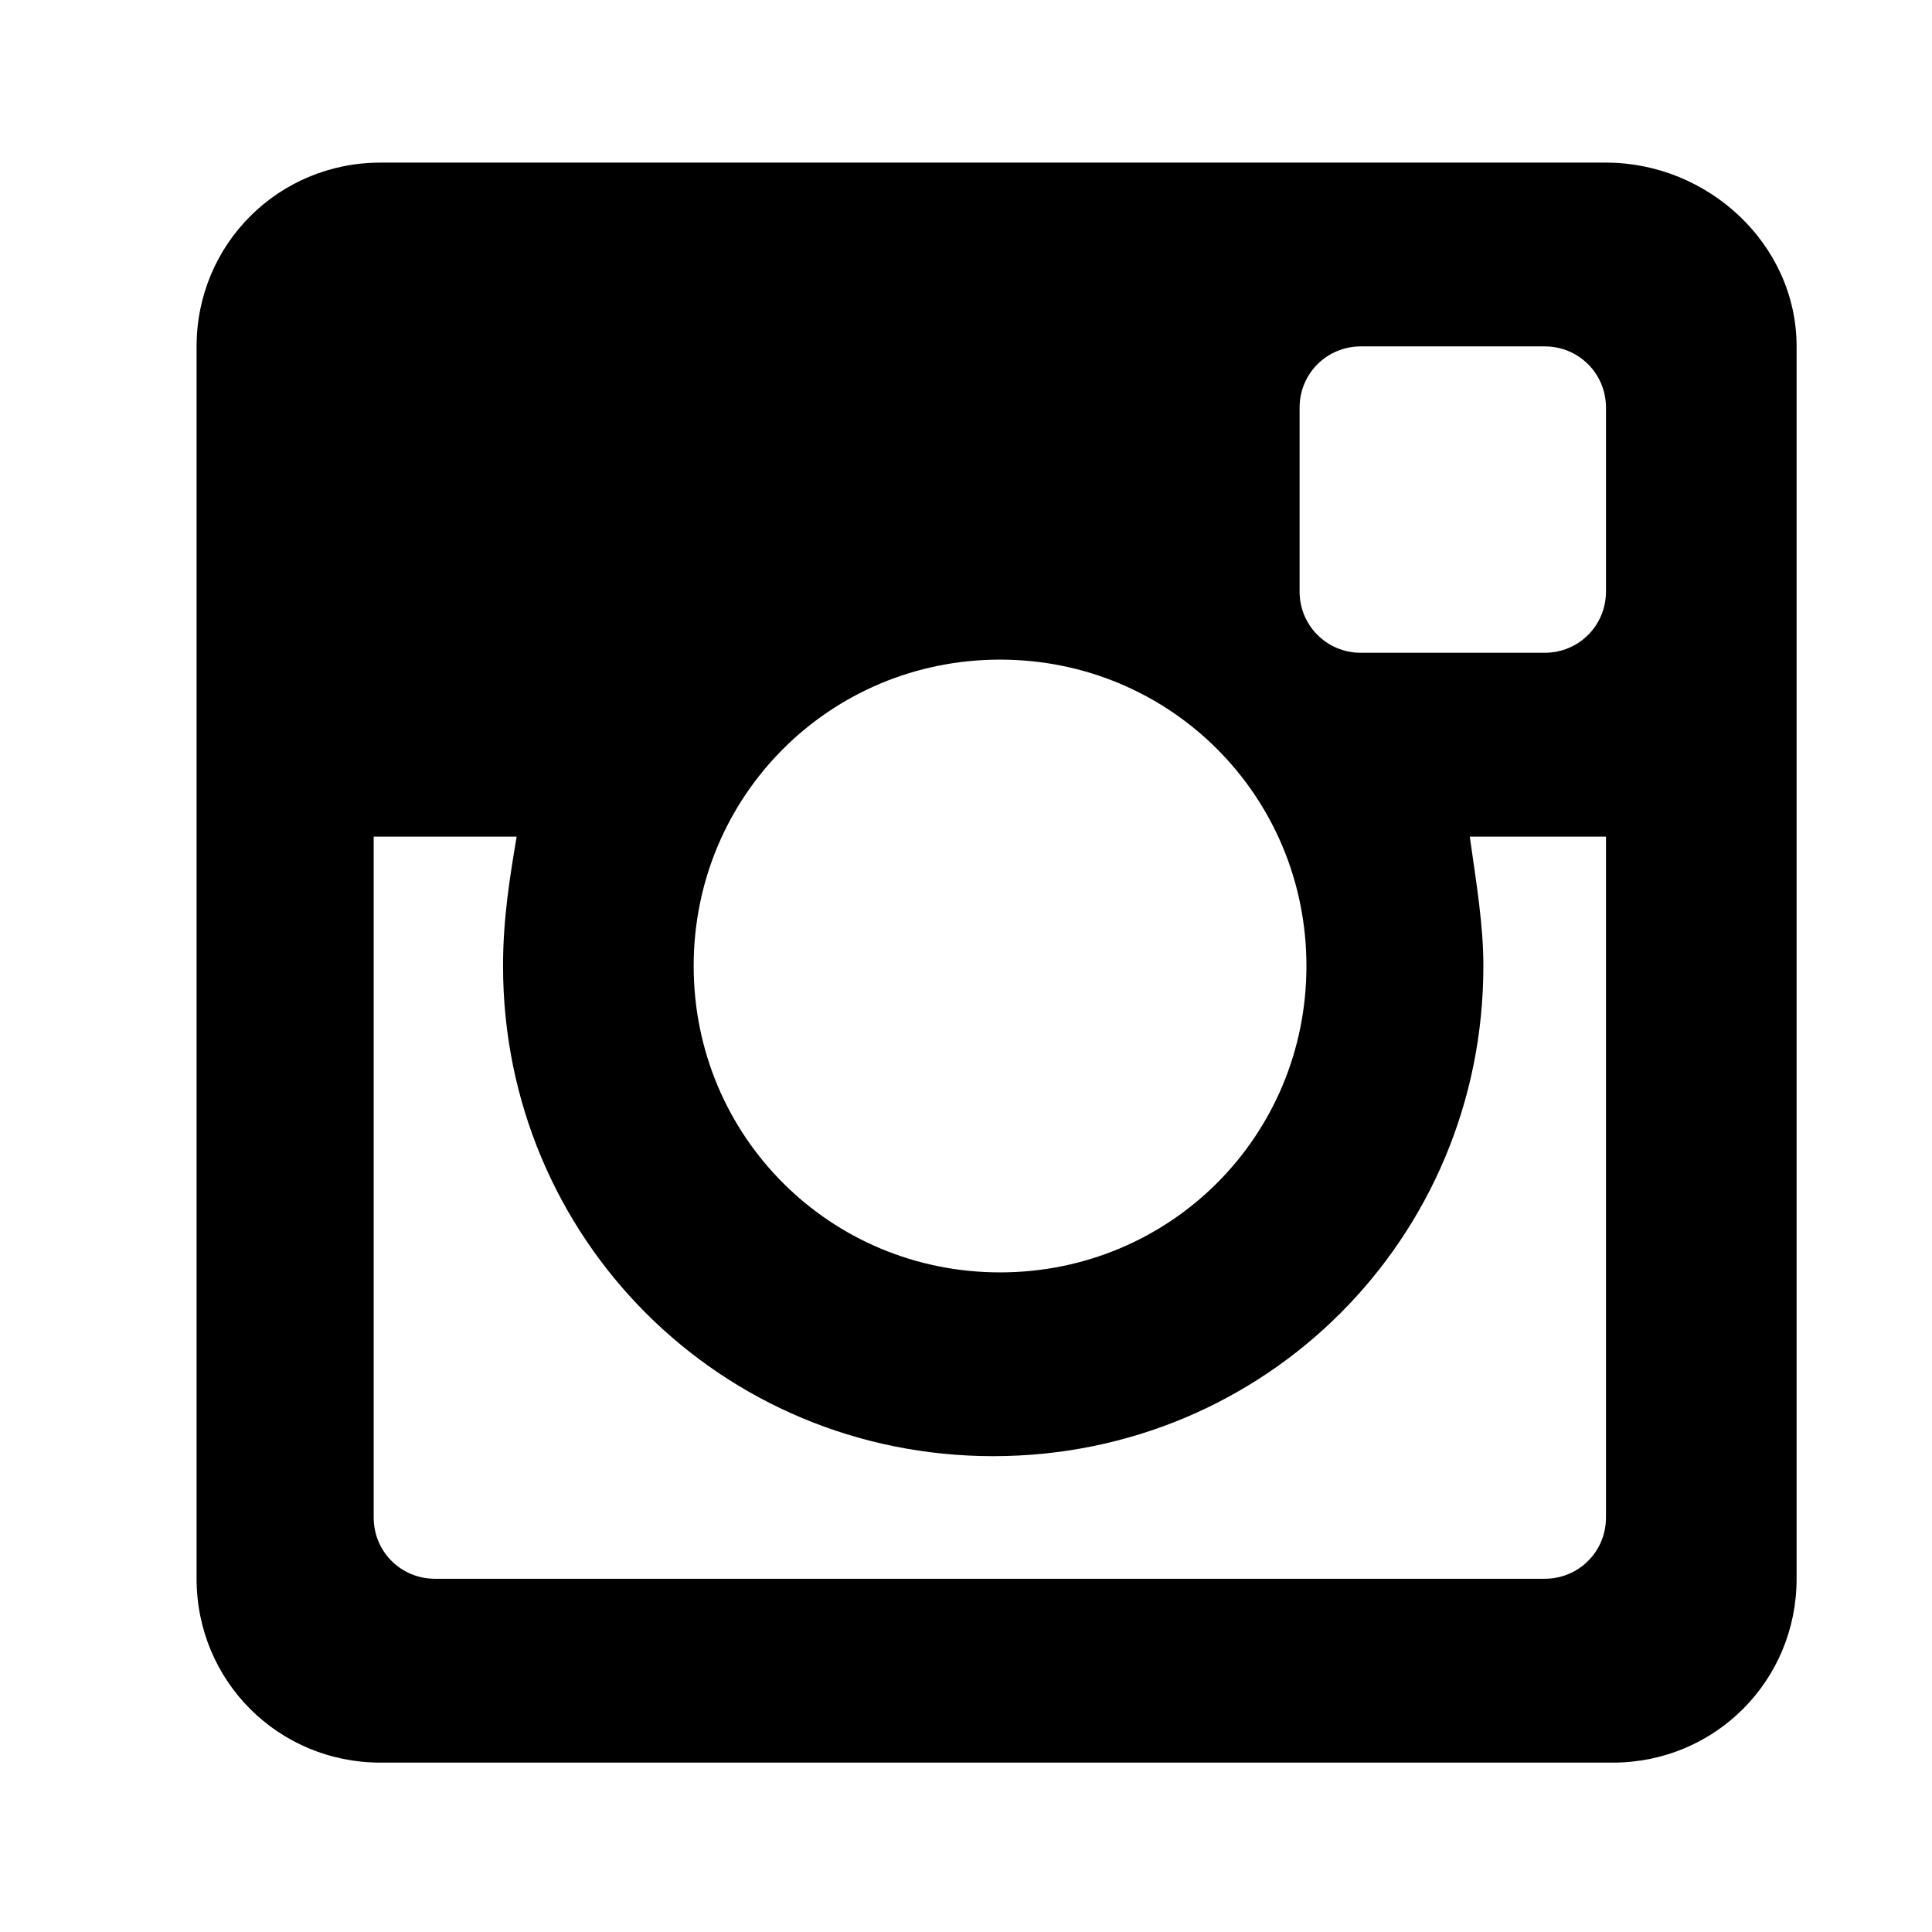
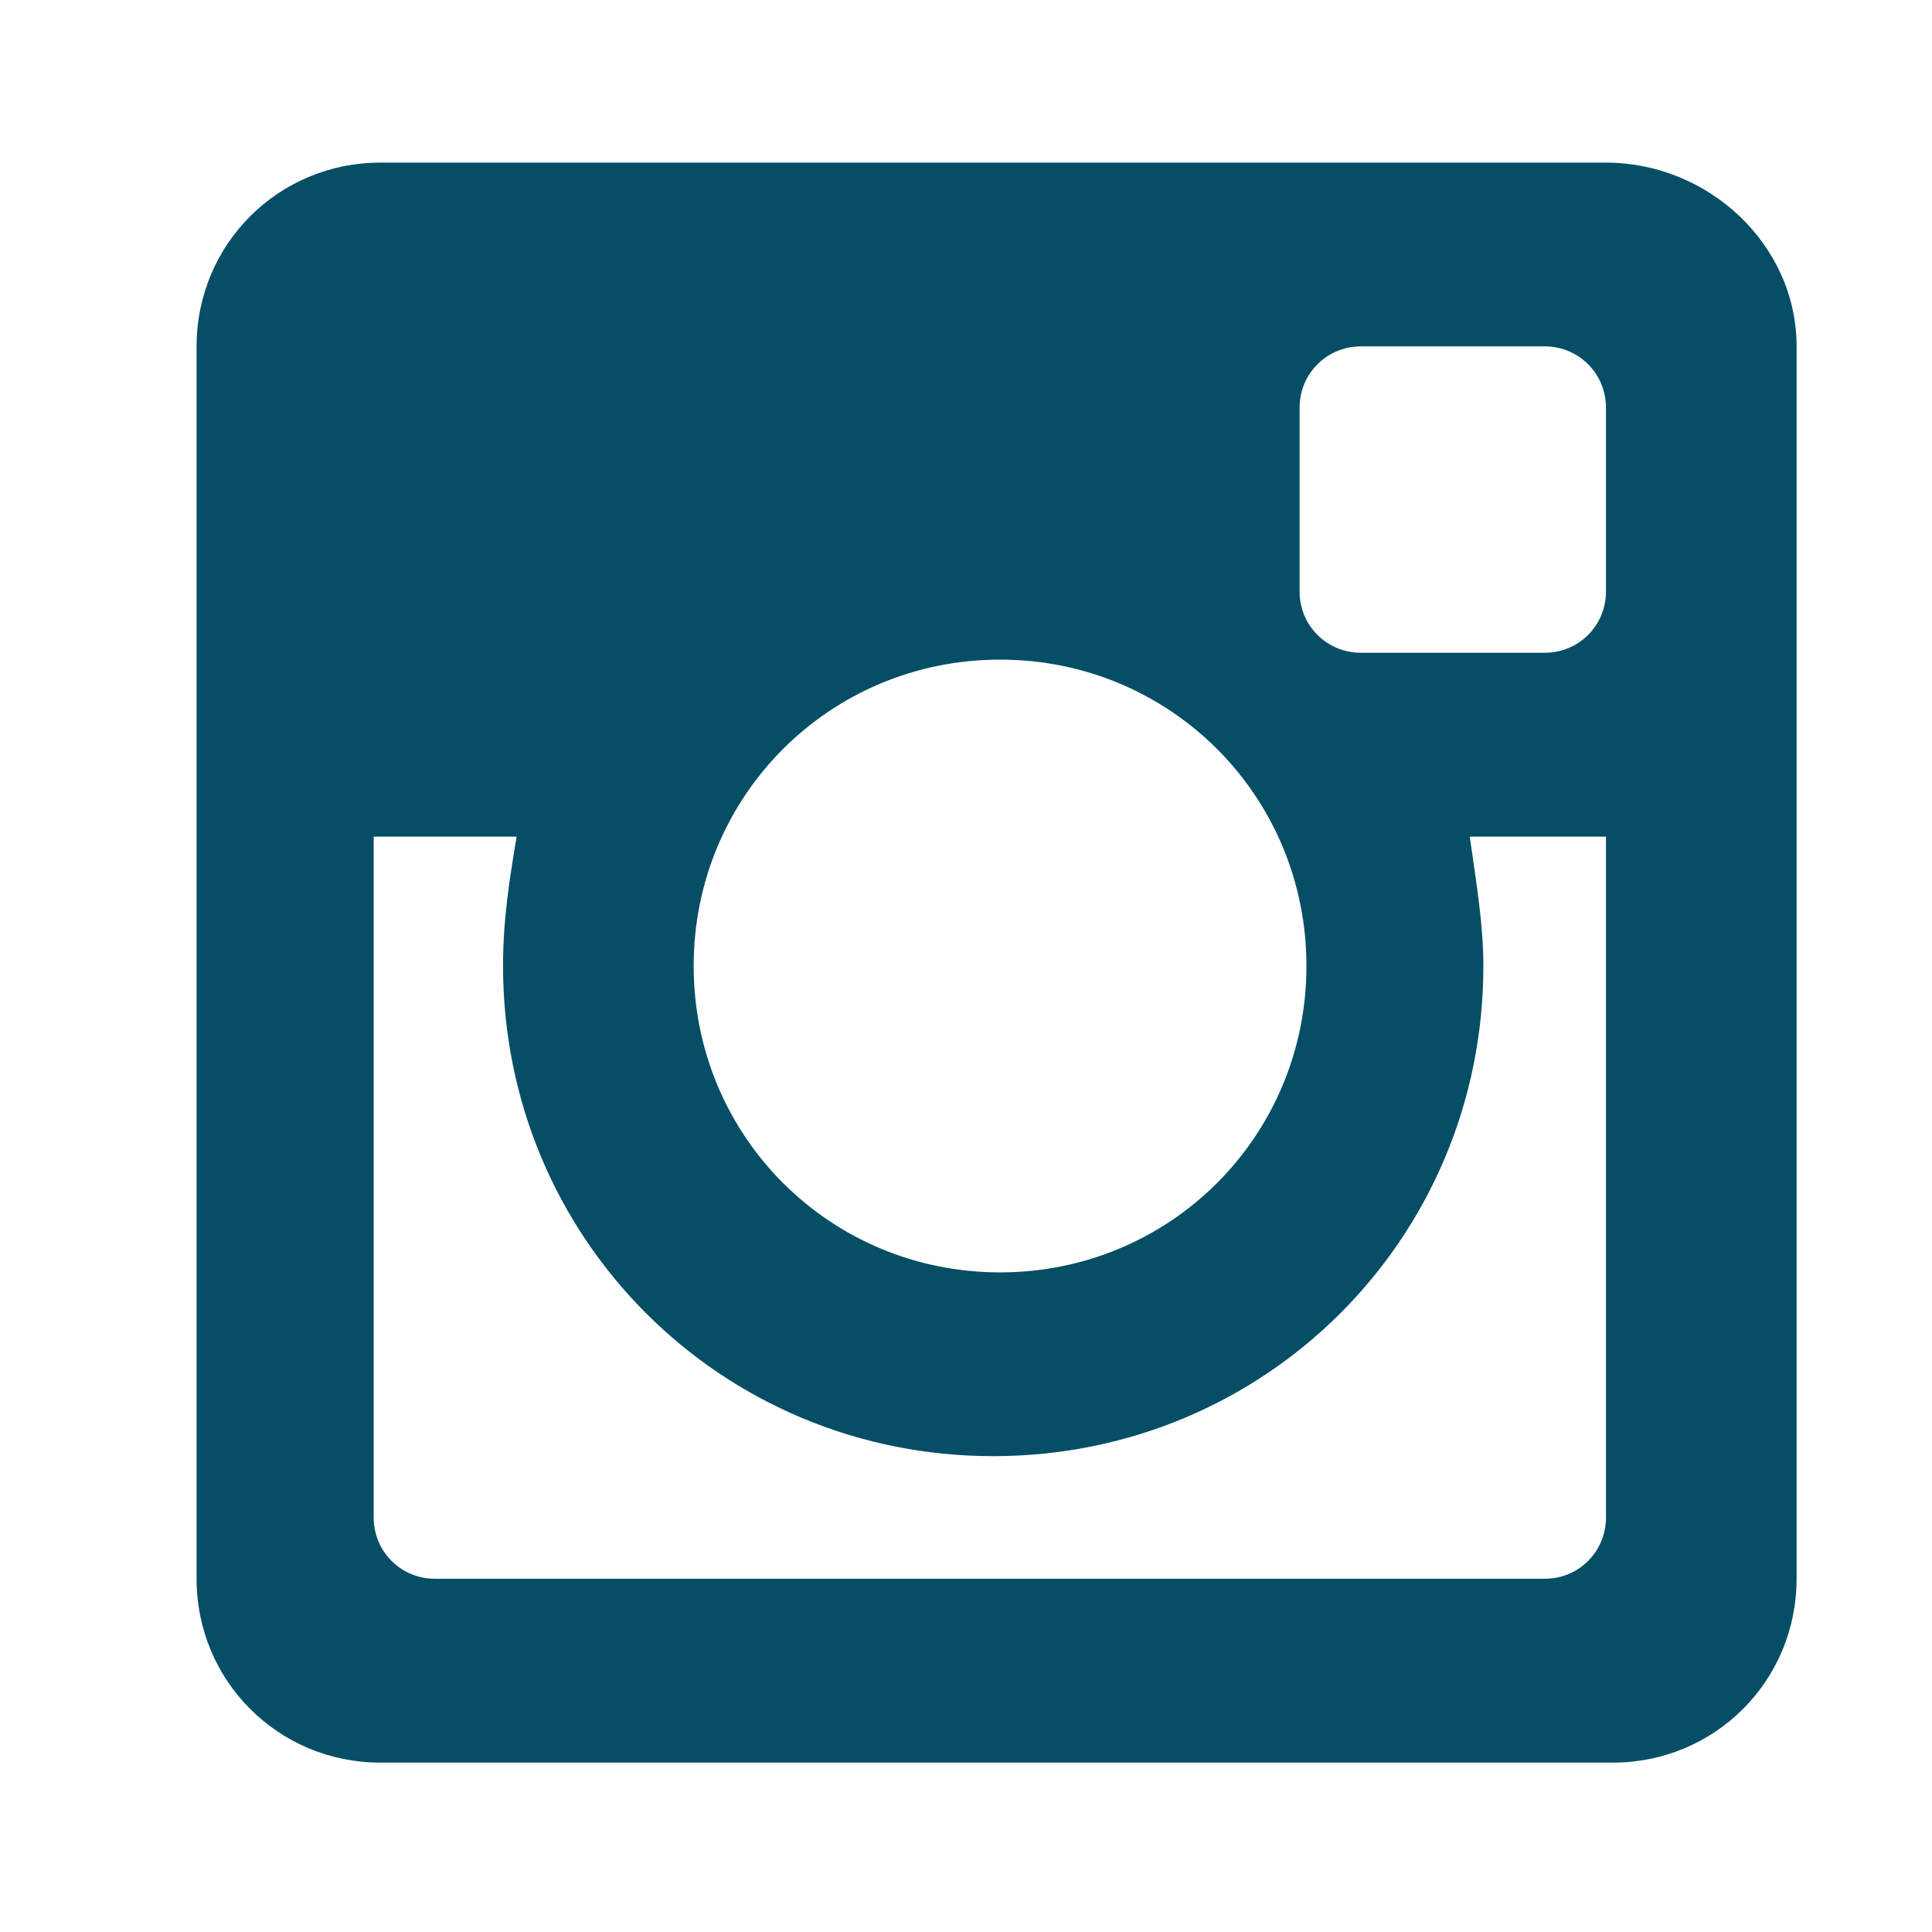
<svg xmlns="http://www.w3.org/2000/svg" width="24" height="24" viewBox="0 0 24 24" fill="none">
-   <path d="M19.95 2.02H4.726C3.457 2.02 2.442 3.035 2.442 4.304V19.612C2.442 20.881 3.457 21.896 4.726 21.896H20.034C21.303 21.896 22.318 20.881 22.318 19.612V4.304C22.318 3.035 21.219 2.02 19.95 2.02ZM12.423 8.194C14.537 8.194 16.229 9.886 16.229 12C16.229 14.114 14.537 15.806 12.423 15.806C10.309 15.806 8.617 14.114 8.617 12C8.617 9.886 10.309 8.194 12.423 8.194ZM19.95 18.851C19.95 19.274 19.612 19.612 19.189 19.612H5.403C4.98 19.612 4.642 19.274 4.642 18.851V10.393H6.418C6.333 10.901 6.249 11.408 6.249 12C6.249 15.383 8.955 18.089 12.338 18.089C15.721 18.089 18.427 15.383 18.427 12C18.427 11.492 18.342 10.985 18.258 10.393H19.95V18.851ZM19.95 7.348C19.95 7.771 19.612 8.109 19.189 8.109H16.905C16.482 8.109 16.144 7.771 16.144 7.348V5.064C16.144 4.641 16.482 4.303 16.905 4.303H19.189C19.612 4.303 19.95 4.641 19.95 5.064V7.348Z" fill="black" />
+   <path d="M19.95 2.02H4.726C3.457 2.02 2.442 3.035 2.442 4.304V19.612C2.442 20.881 3.457 21.896 4.726 21.896H20.034C21.303 21.896 22.318 20.881 22.318 19.612V4.304C22.318 3.035 21.219 2.02 19.95 2.02ZM12.423 8.194C14.537 8.194 16.229 9.886 16.229 12C16.229 14.114 14.537 15.806 12.423 15.806C10.309 15.806 8.617 14.114 8.617 12C8.617 9.886 10.309 8.194 12.423 8.194ZM19.95 18.851C19.95 19.274 19.612 19.612 19.189 19.612H5.403C4.98 19.612 4.642 19.274 4.642 18.851V10.393H6.418C6.333 10.901 6.249 11.408 6.249 12C6.249 15.383 8.955 18.089 12.338 18.089C15.721 18.089 18.427 15.383 18.427 12C18.427 11.492 18.342 10.985 18.258 10.393H19.95V18.851ZM19.95 7.348C19.95 7.771 19.612 8.109 19.189 8.109H16.905C16.482 8.109 16.144 7.771 16.144 7.348V5.064C16.144 4.641 16.482 4.303 16.905 4.303H19.189C19.612 4.303 19.95 4.641 19.95 5.064V7.348Z" fill="#064e66" />
</svg>
